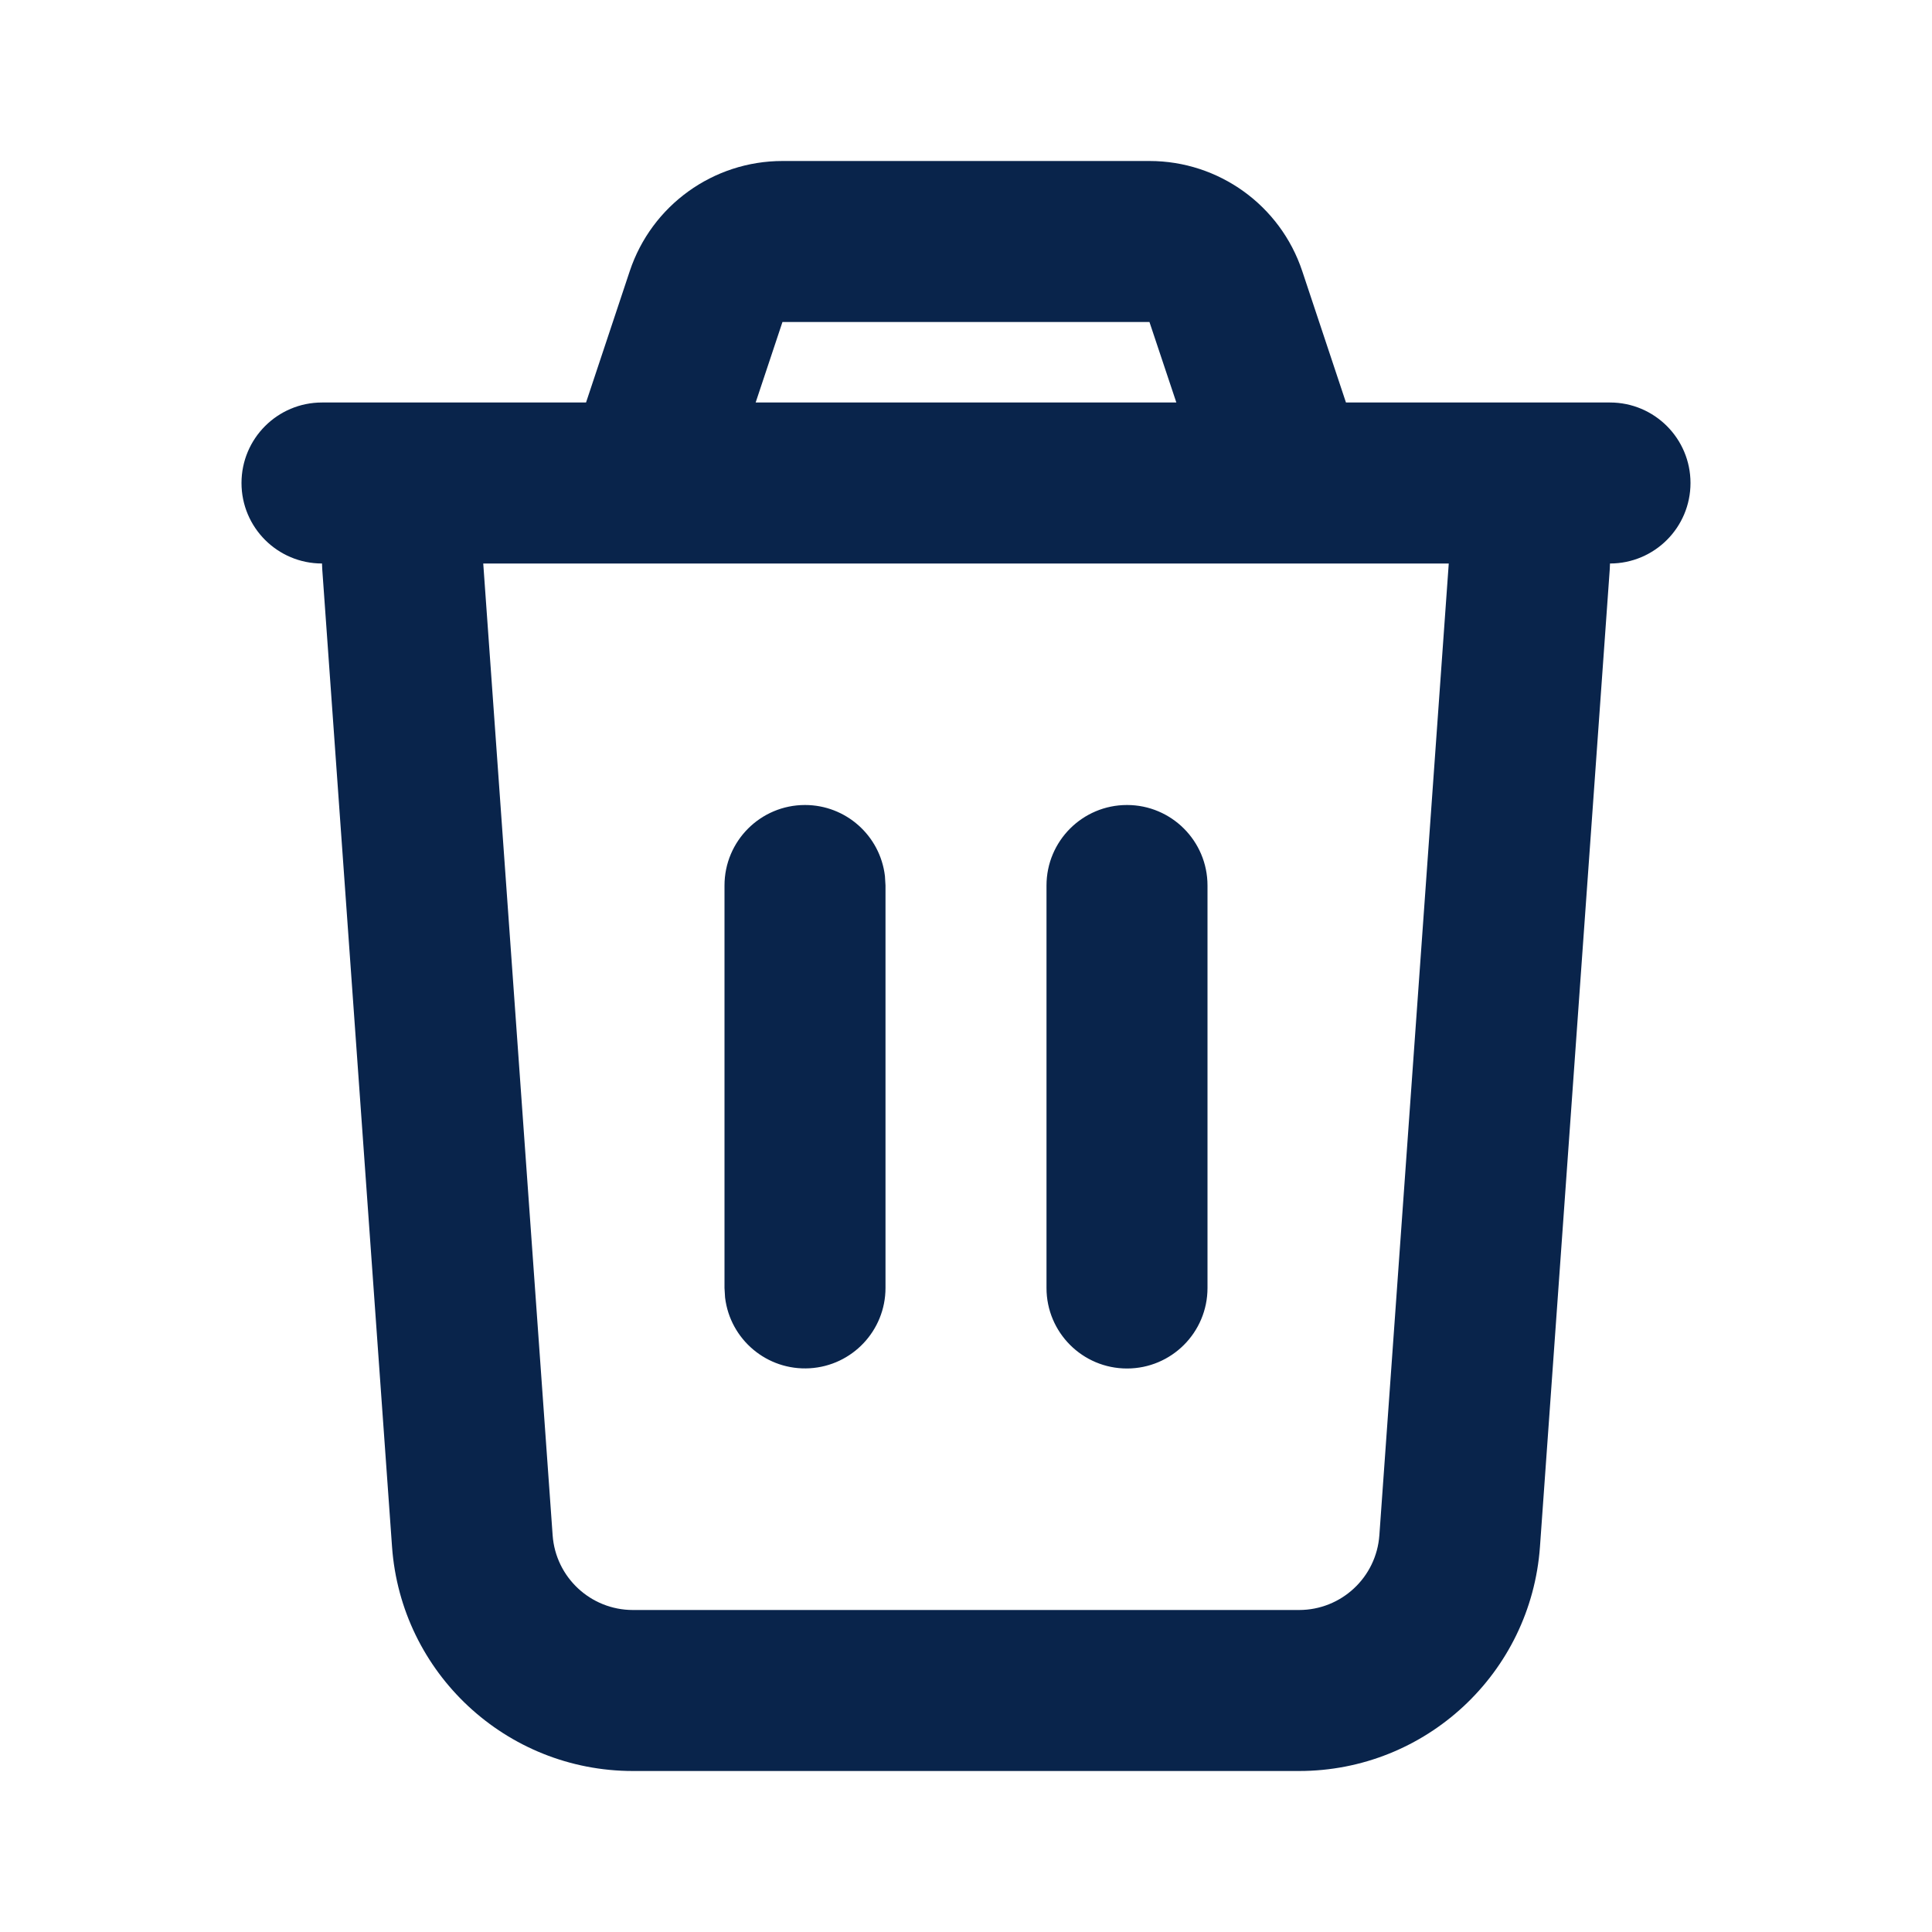
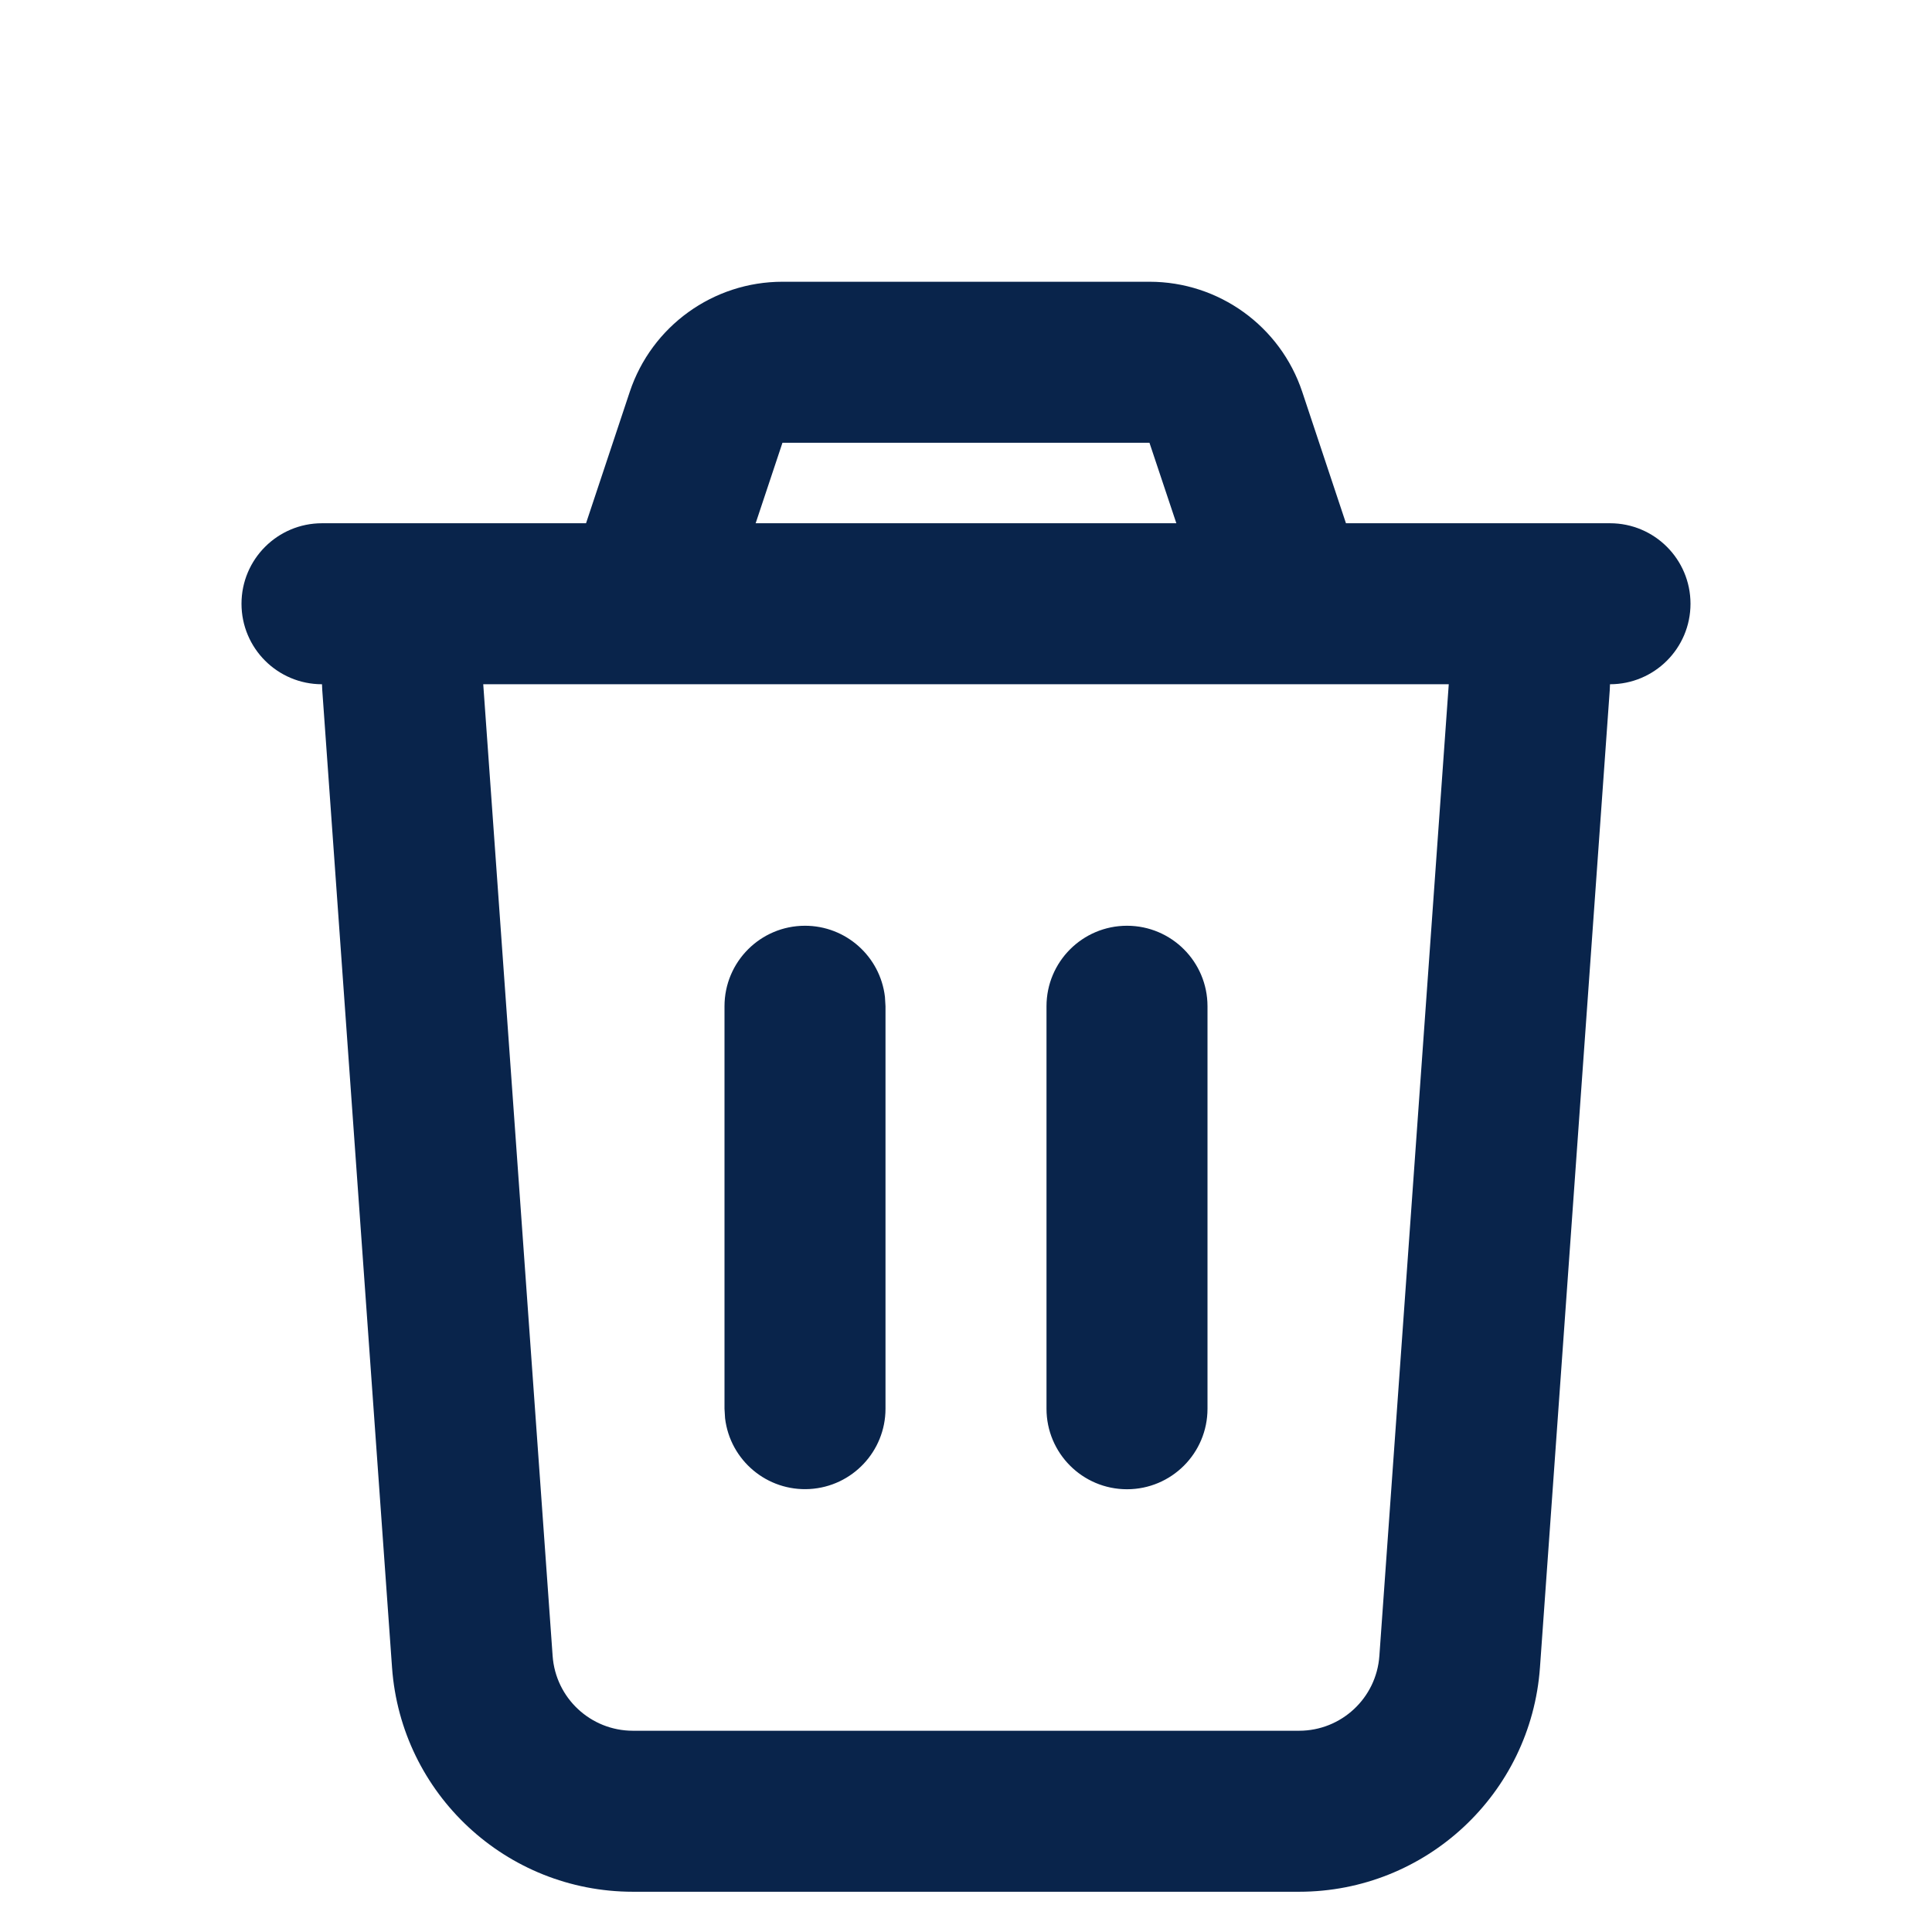
- <svg xmlns="http://www.w3.org/2000/svg" width="22" height="22" viewBox="0 0 24 24">
+ <svg xmlns="http://www.w3.org/2000/svg" width="22" height="22" viewBox="0 0 24 21">
  <g fill="none" fill-rule="nonzero">
    <path d="M24 0v24H0V0h24ZM12.593 23.258l-.011.002-.071.035-.02.004-.014-.004-.071-.035c-.01-.004-.019-.001-.024.005l-.004.01-.017.428.005.02.01.013.104.074.015.004.012-.004.104-.074.012-.016.004-.017-.017-.427c-.002-.01-.009-.017-.017-.018Zm.265-.113-.013.002-.185.093-.01.01-.003.011.018.43.005.012.008.007.201.093c.012.004.023 0 .029-.008l.004-.014-.034-.614c-.003-.012-.01-.02-.02-.022Zm-.715.002a.023.023 0 0 0-.027.006l-.006.014-.034.614c0 .012.007.02.017.024l.015-.002.201-.093.01-.008.004-.011.017-.43-.003-.012-.01-.01-.184-.092Z" />
    <path fill="#09244BFF" d="M14.28 2a2 2 0 0 1 1.897 1.368L16.72 5H20a1 1 0 1 1 0 2l-.003.071-.867 12.143A3 3 0 0 1 16.138 22H7.862a3 3 0 0 1-2.992-2.786L4.003 7.07A1.01 1.01 0 0 1 4 7a1 1 0 0 1 0-2h3.28l.543-1.632A2 2 0 0 1 9.721 2h4.558Zm3.717 5H6.003l.862 12.071a1 1 0 0 0 .997.929h8.276a1 1 0 0 0 .997-.929L17.997 7ZM10 10a1 1 0 0 1 .993.883L11 11v5a1 1 0 0 1-1.993.117L9 16v-5a1 1 0 0 1 1-1Zm4 0a1 1 0 0 1 1 1v5a1 1 0 1 1-2 0v-5a1 1 0 0 1 1-1Zm.28-6H9.72l-.333 1h5.226l-.334-1Z" />
  </g>
</svg>
